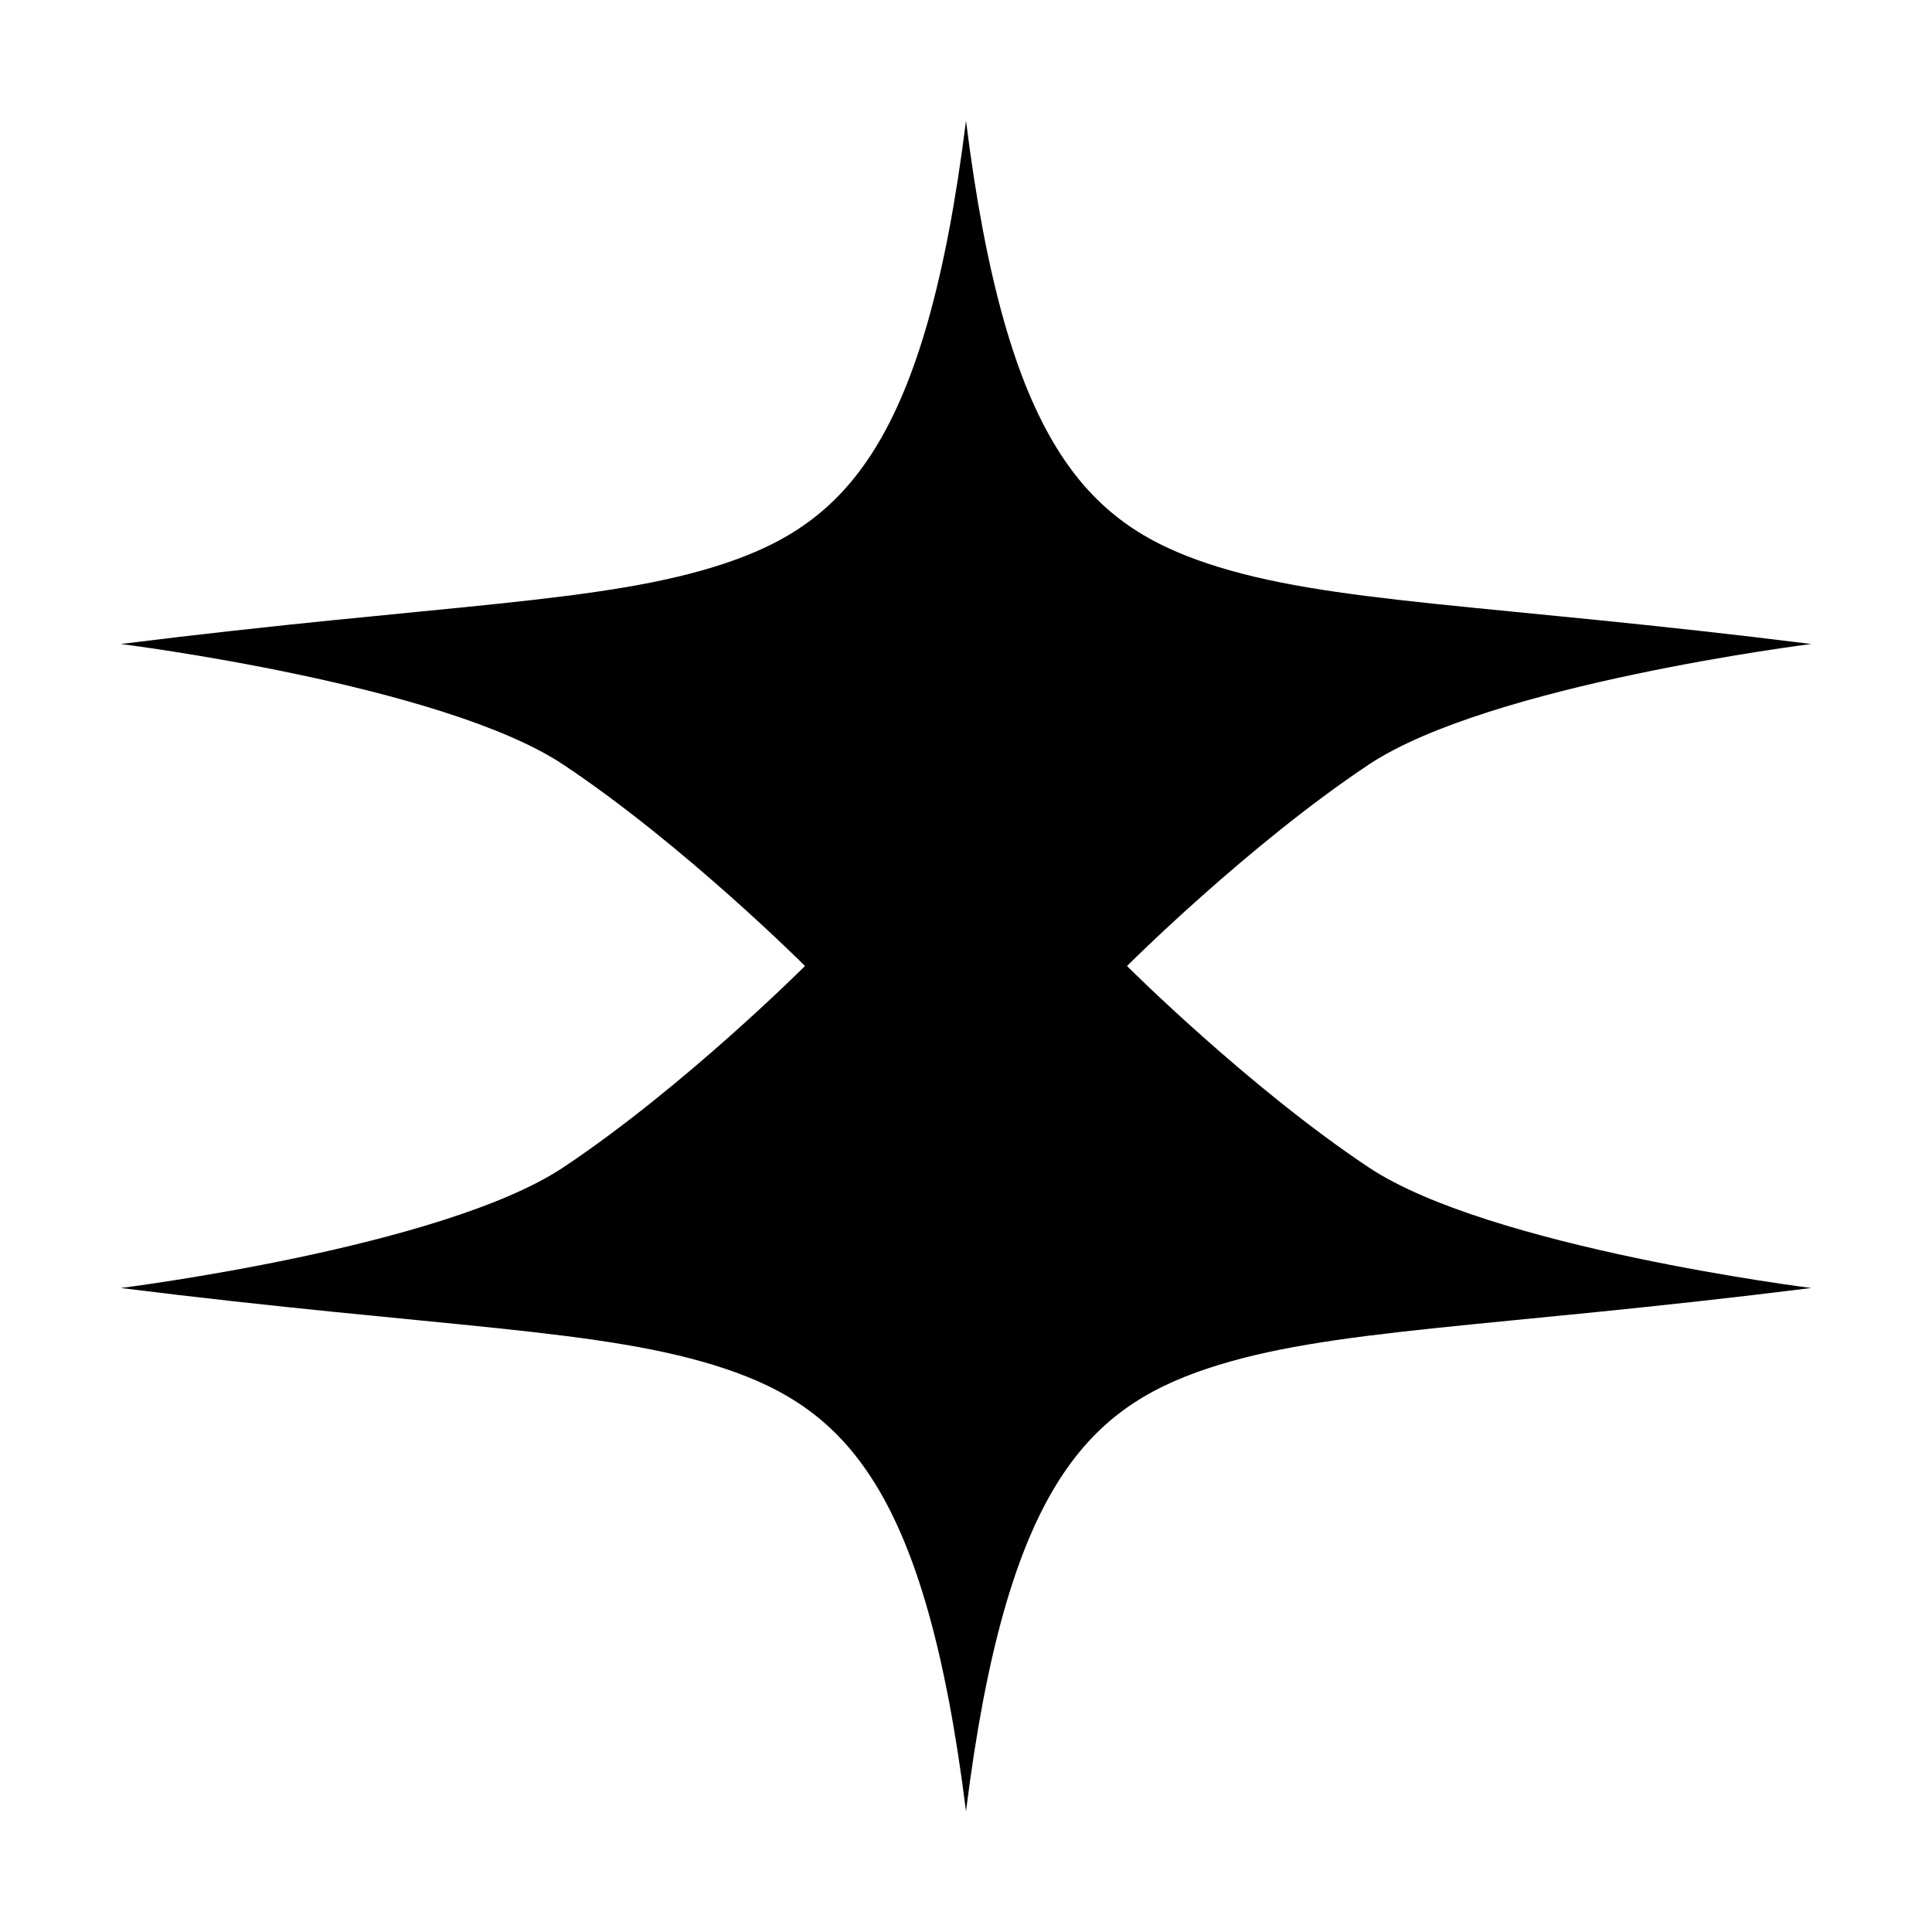
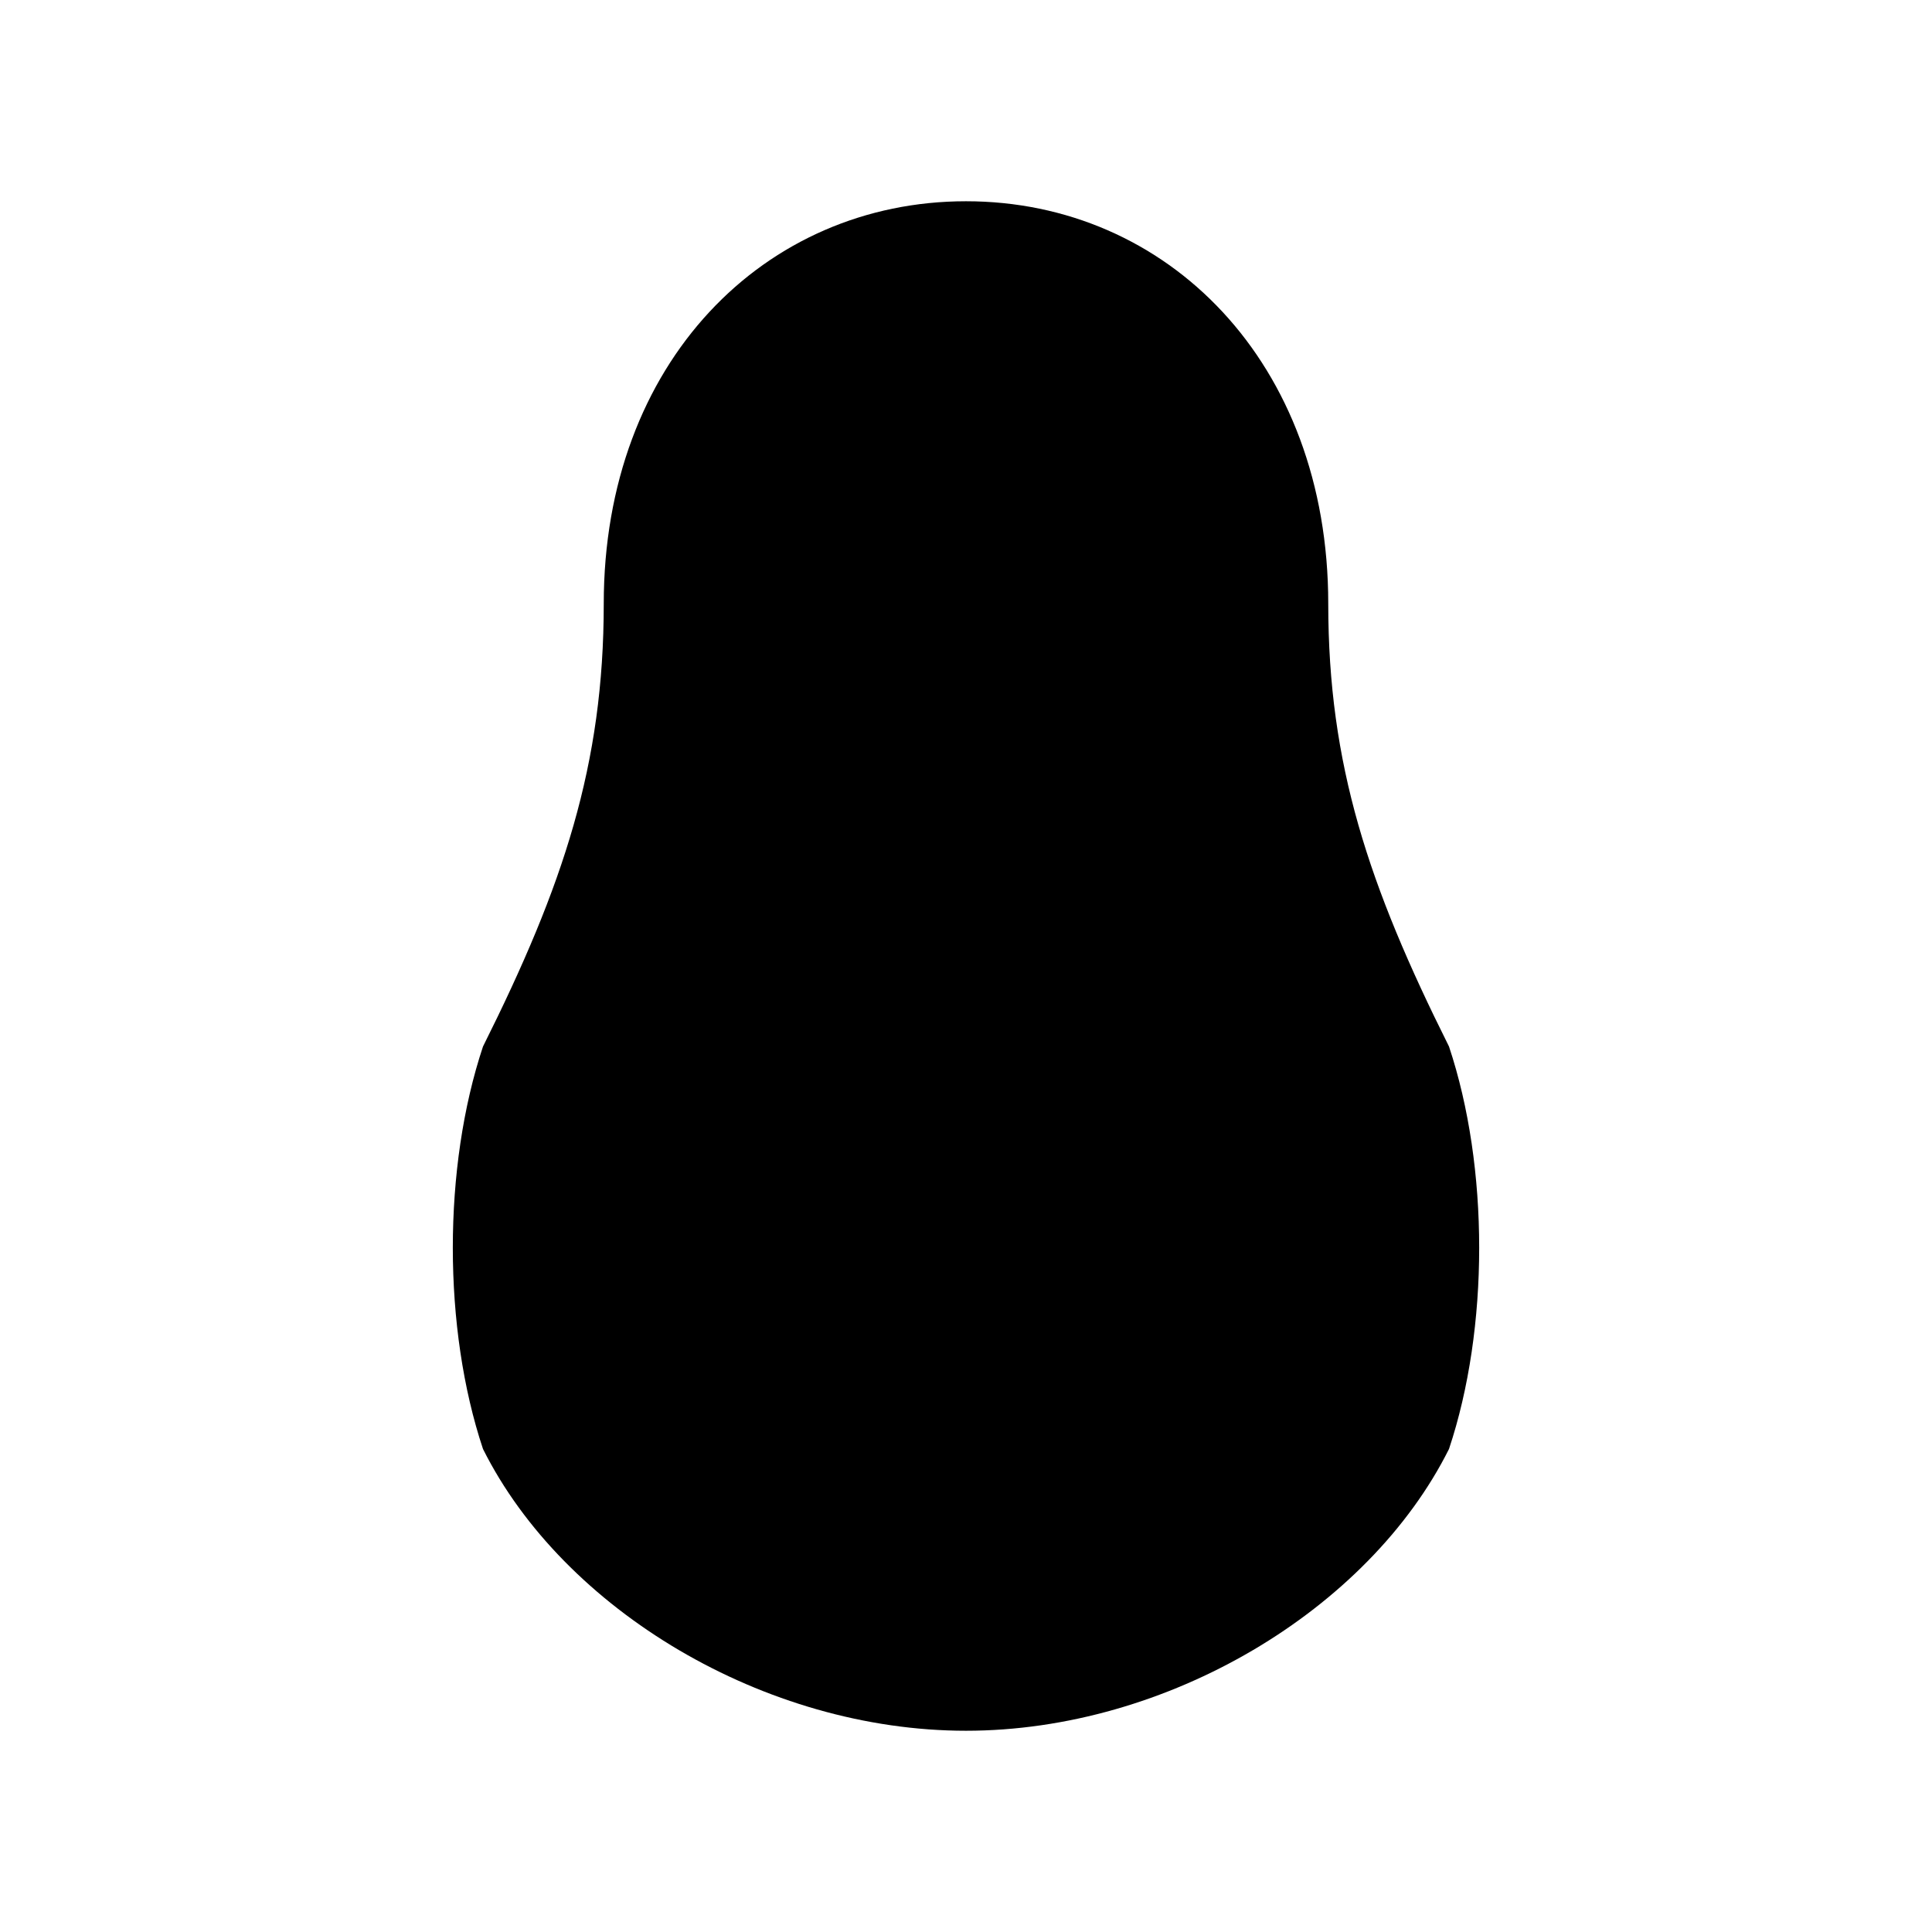
<svg xmlns="http://www.w3.org/2000/svg" viewBox="0 0 48 48" width="48" height="48">
-   <path d="M24 3            C25 11, 27 13, 30 14            C33 15, 37 15, 45 16            C45 16, 37 17, 34 19            C31 21, 28 24, 28 24            C28 24, 31 27, 34 29            C37 31, 45 32, 45 32            C37 33, 33 33, 30 34            C27 35, 25 37, 24 45            C23 37, 21 35, 18 34            C15 33, 11 33, 3 32            C3 32, 11 31, 14 29            C17 27, 20 24, 20 24            C20 24, 17 21, 14 19            C11 17, 3 16, 3 16            C11 15, 15 15, 18 14            C21 13, 23 11, 24 3Z" fill="currentColor" />
+   <path d="M24 5            C29 5, 33 9, 33 15            C33 19, 34 22, 36 26            C37 29, 37 33, 36 36            C34 40, 29 43, 24 43            C19 43, 14 40, 12 36            C11 33, 11 29, 12 26            C14 22, 15 19, 15 15            C15 9, 19 5, 24 5Z" fill="currentColor" />
</svg>
